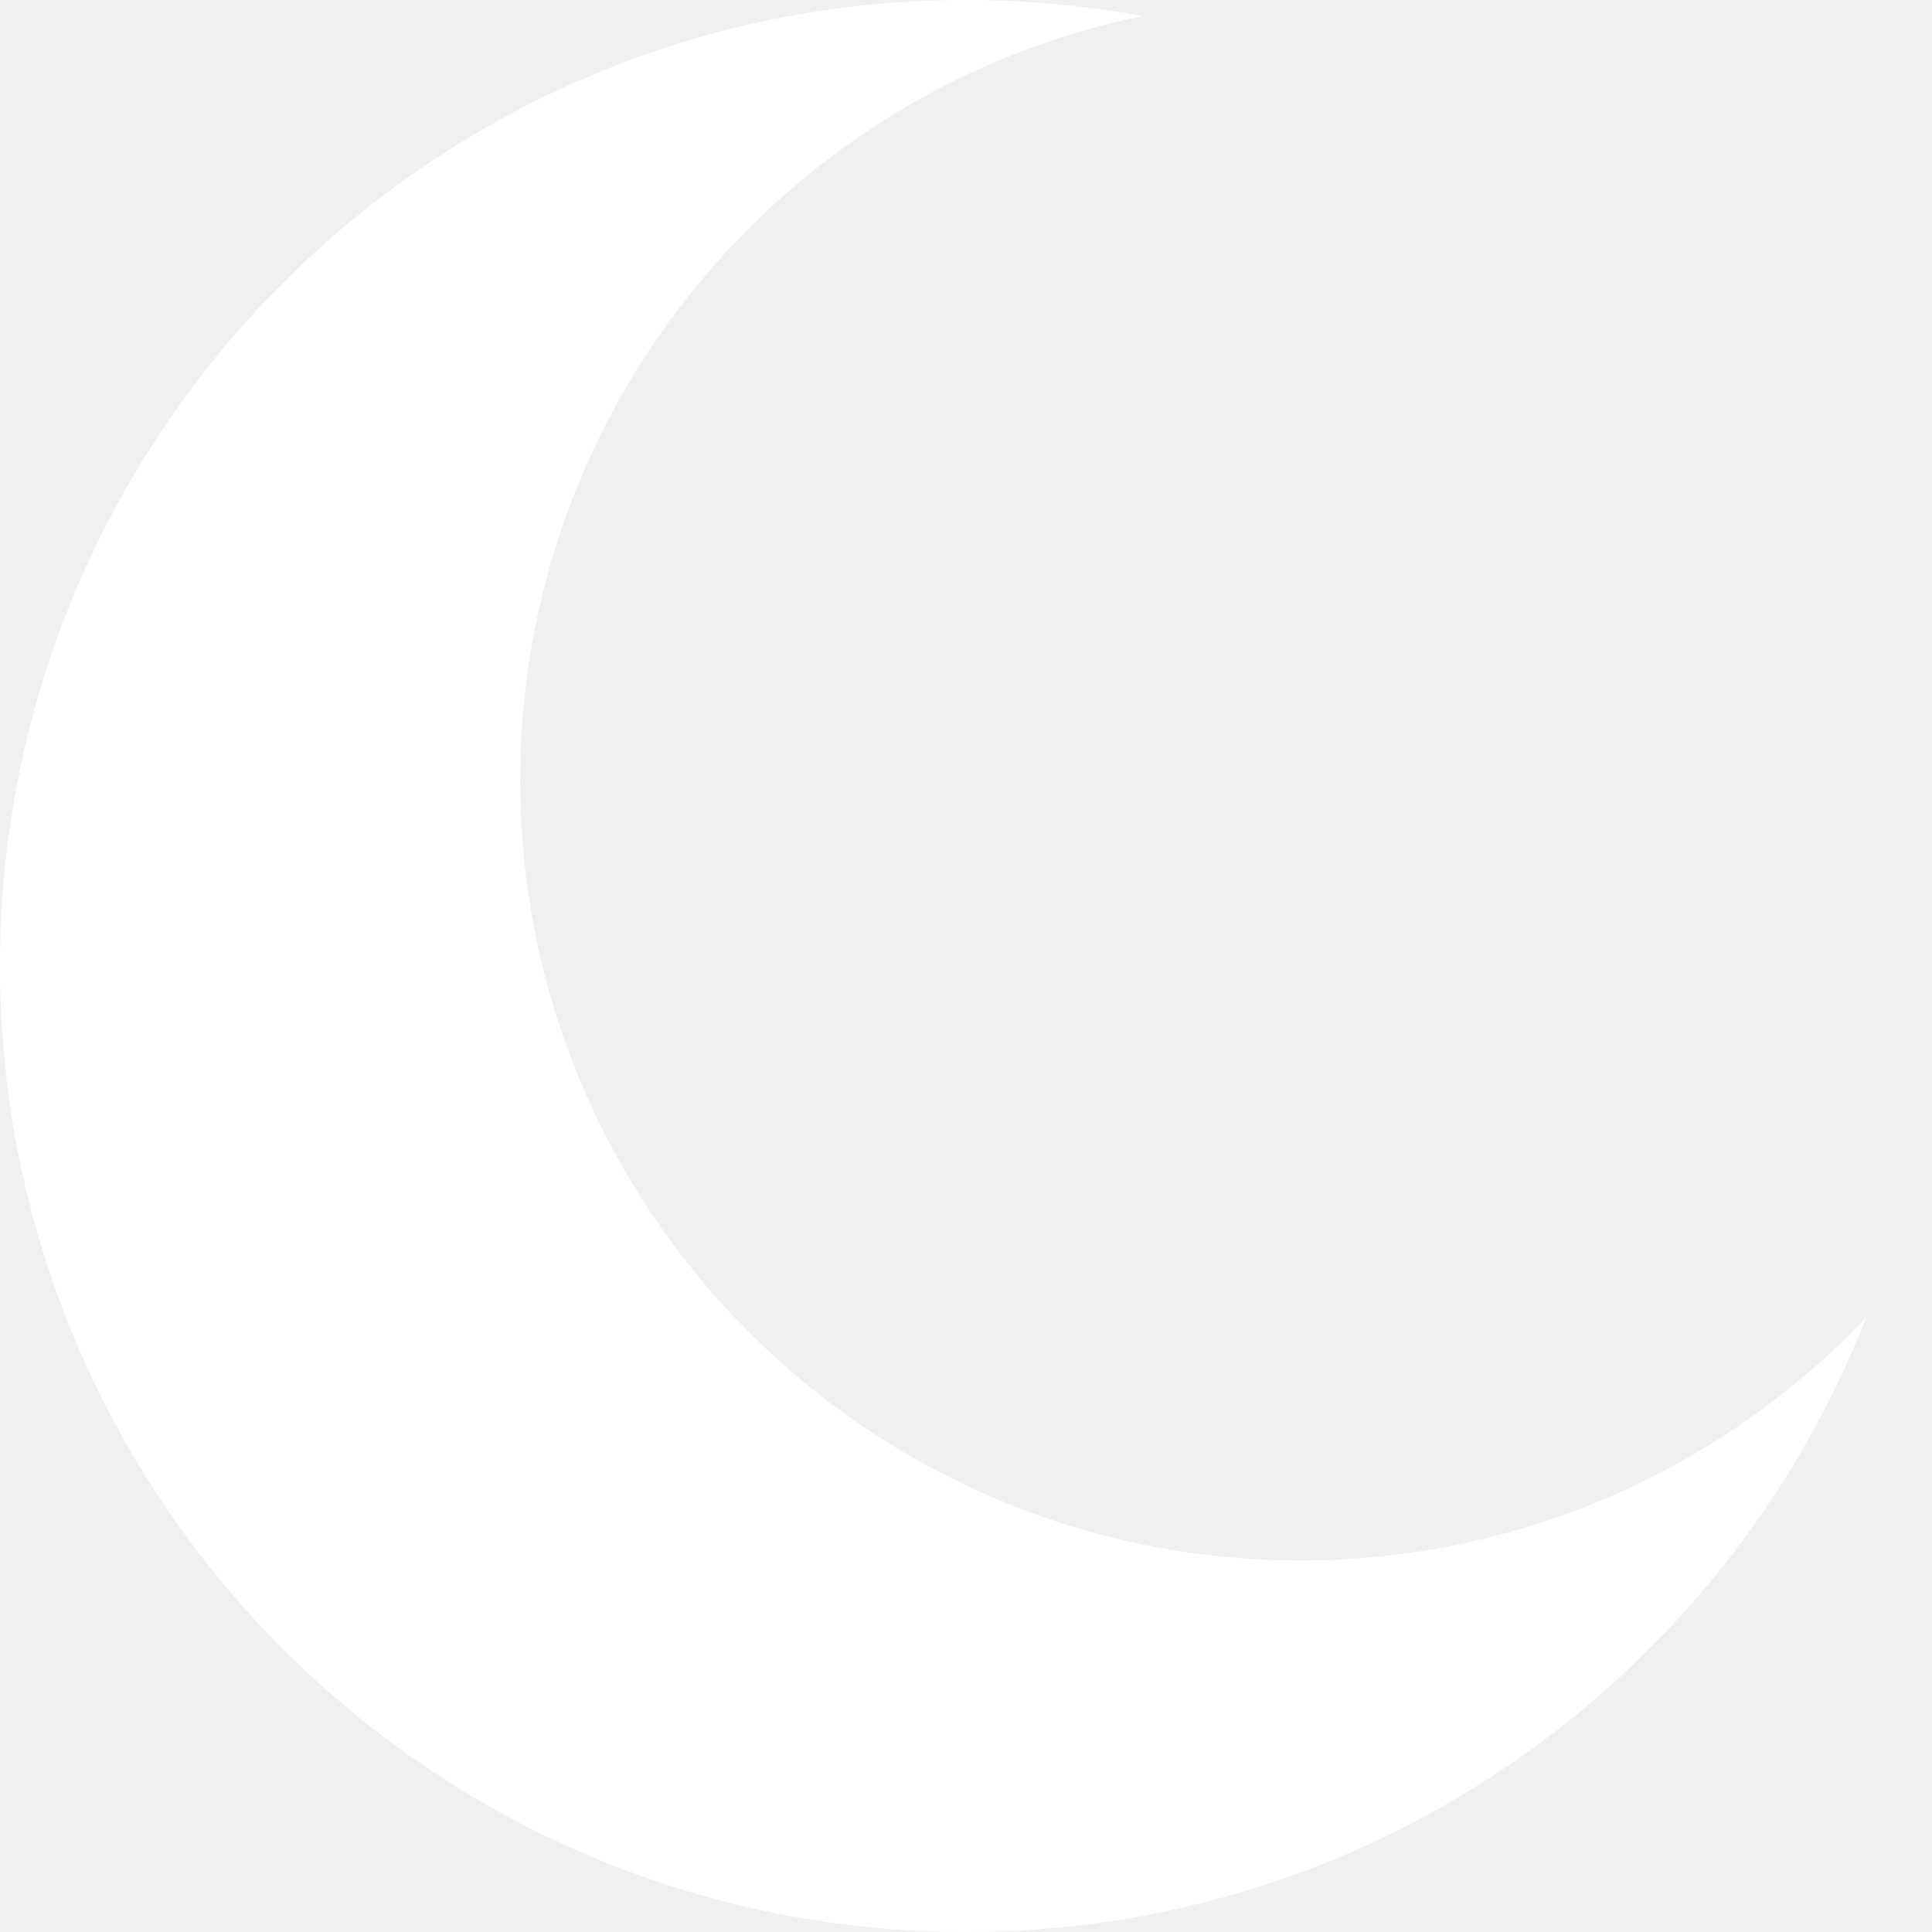
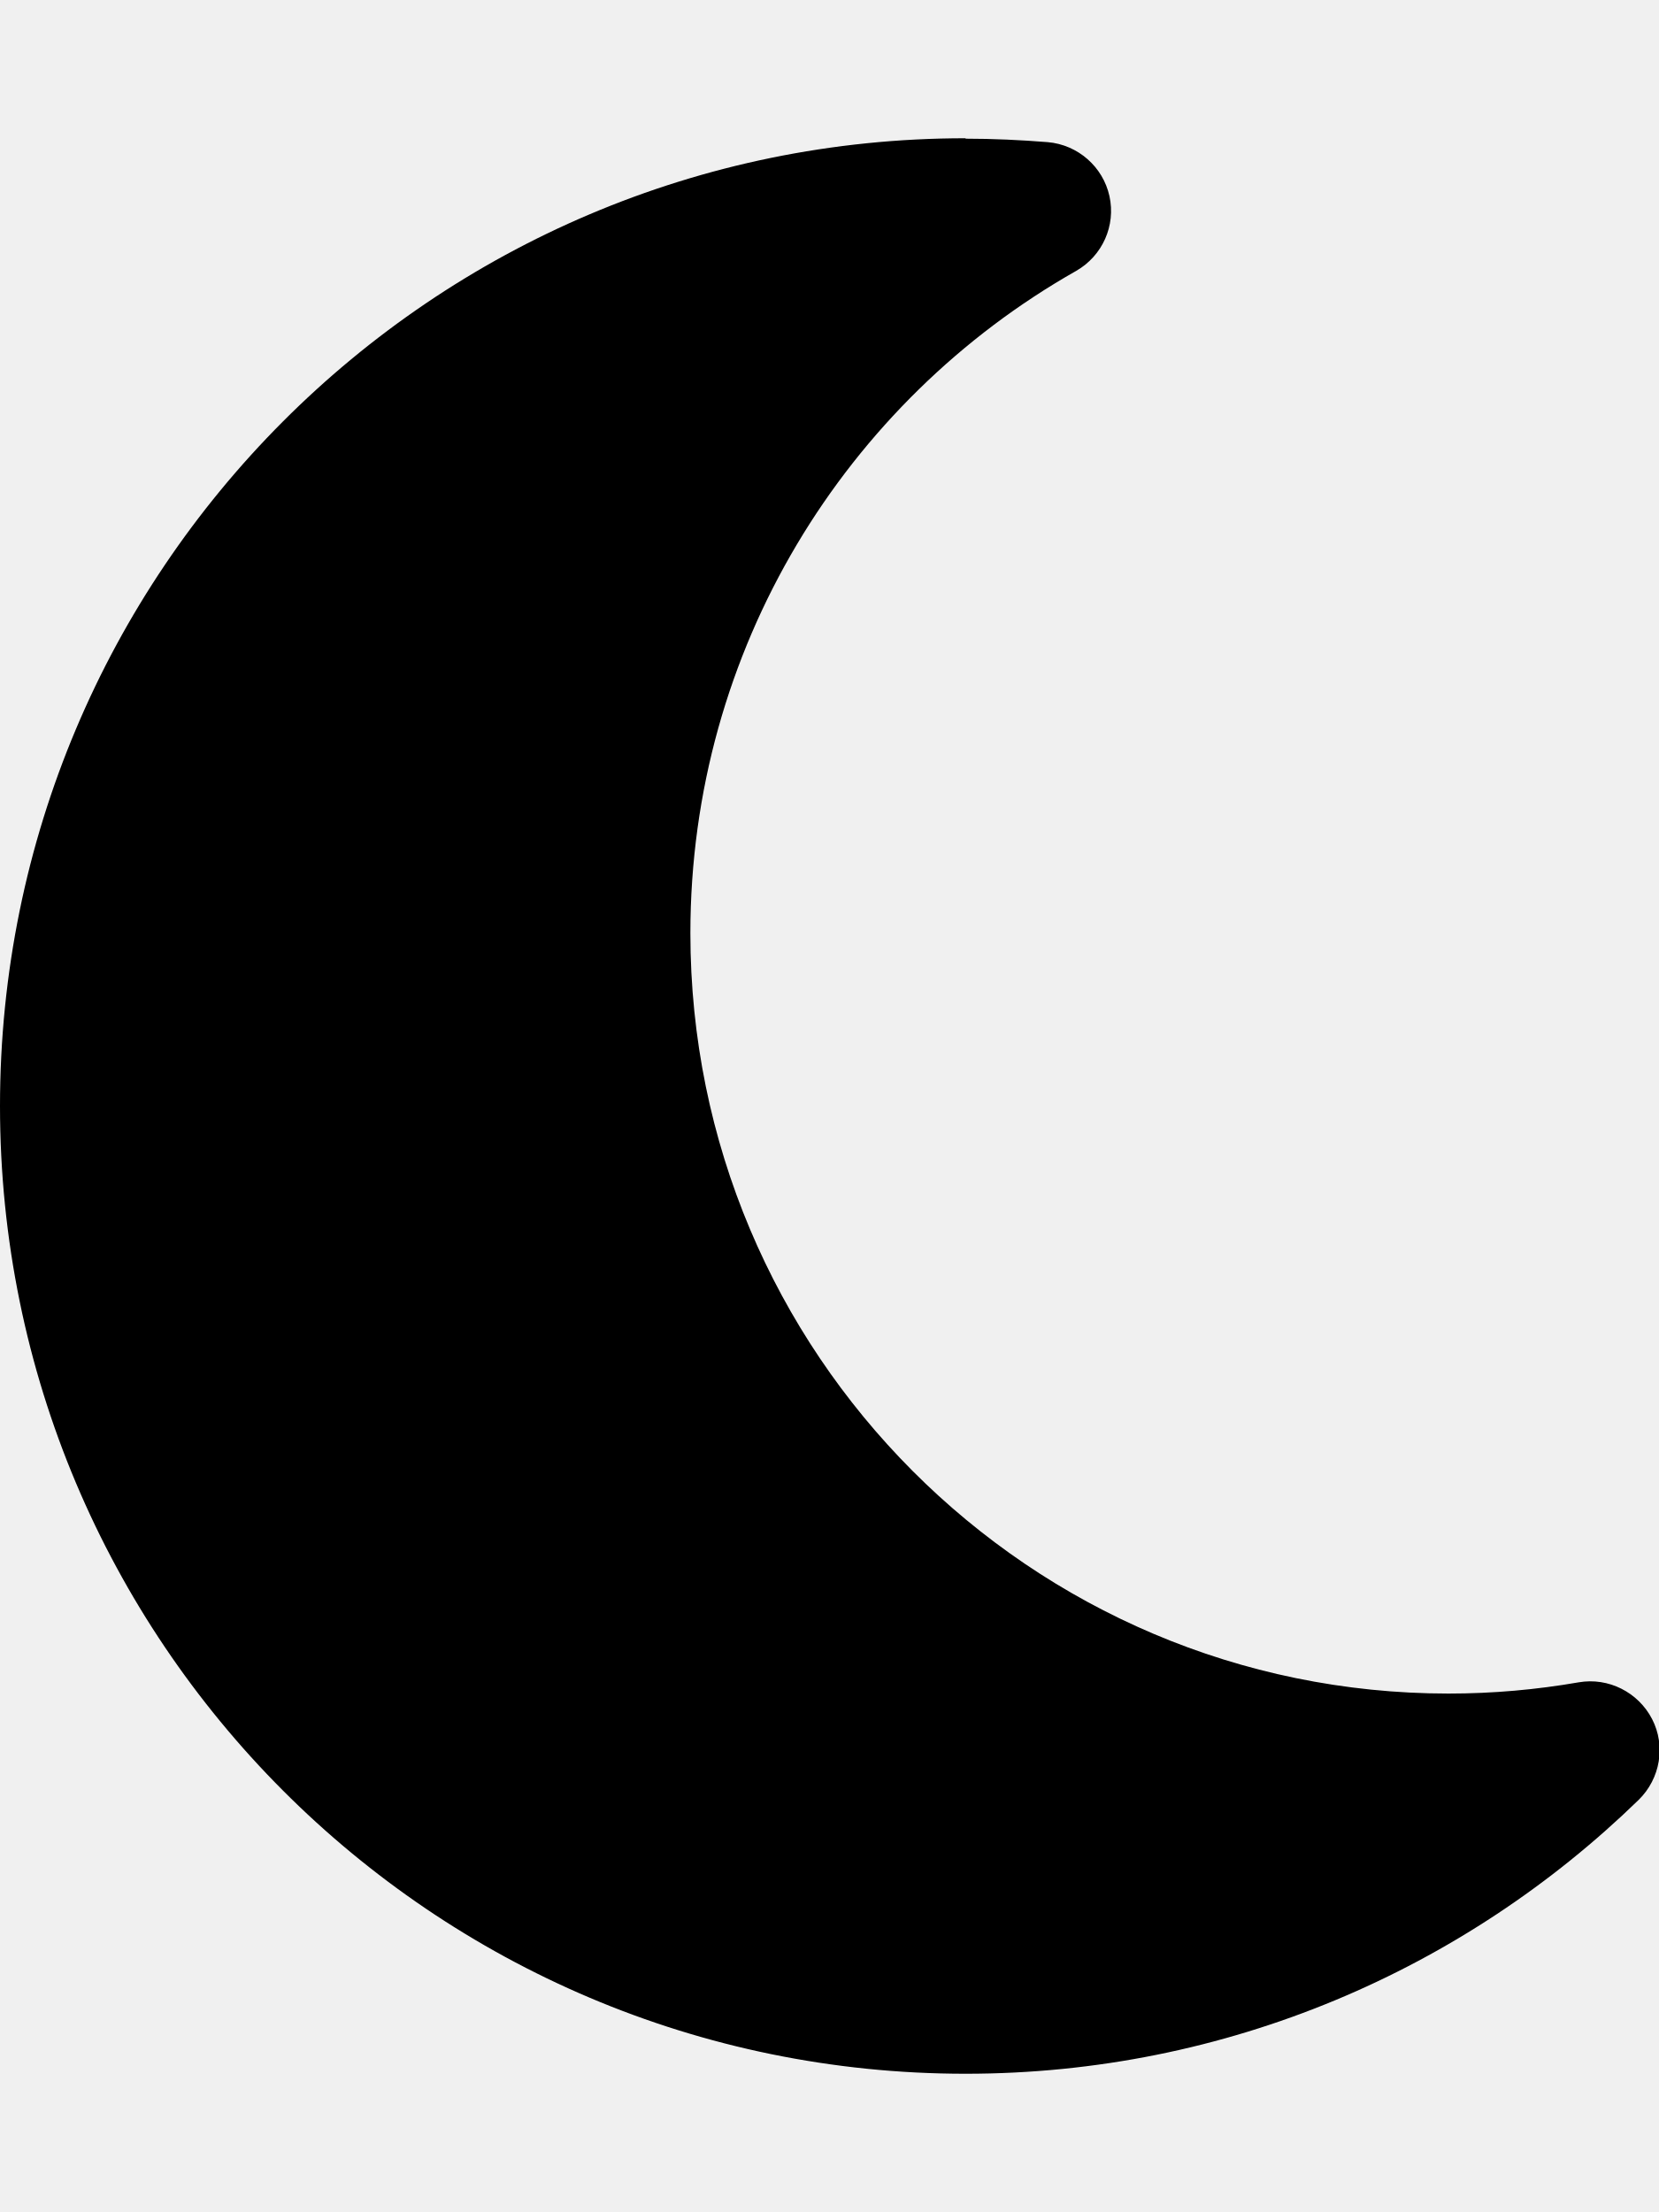
- <svg xmlns="http://www.w3.org/2000/svg" width="26" height="26">
-   <path fill="#FFF" fill-rule="evenodd" d="M13 0c.81 0 1.603.074 2.373.216C10.593 1.199 7 5.43 7 10.5 7 16.299 11.701 21 17.5 21c2.996 0 5.7-1.255 7.613-3.268C23.22 22.572 18.51 26 13 26 5.82 26 0 20.18 0 13S5.82 0 13 0z" />
+ <svg xmlns="http://www.w3.org/2000/svg" viewBox="0 0 384 512">
+   <path d="M223.5 32C100 32 0 132.3 0 256S100 480 223.5 480c60.6 0 115.5-24.2 155.8-63.4c5-4.9 6.3-12.5 3.1-18.7s-10.1-9.7-17-8.5c-9.8 1.7-19.8 2.6-30.1 2.6c-96.9 0-175.5-78.8-175.5-176c0-65.8 36-123.1 89.3-153.3c6.1-3.5 9.2-10.5 7.7-17.3s-7.3-11.9-14.3-12.5c-6.3-.5-12.6-.8-19-.8z" />
</svg>
